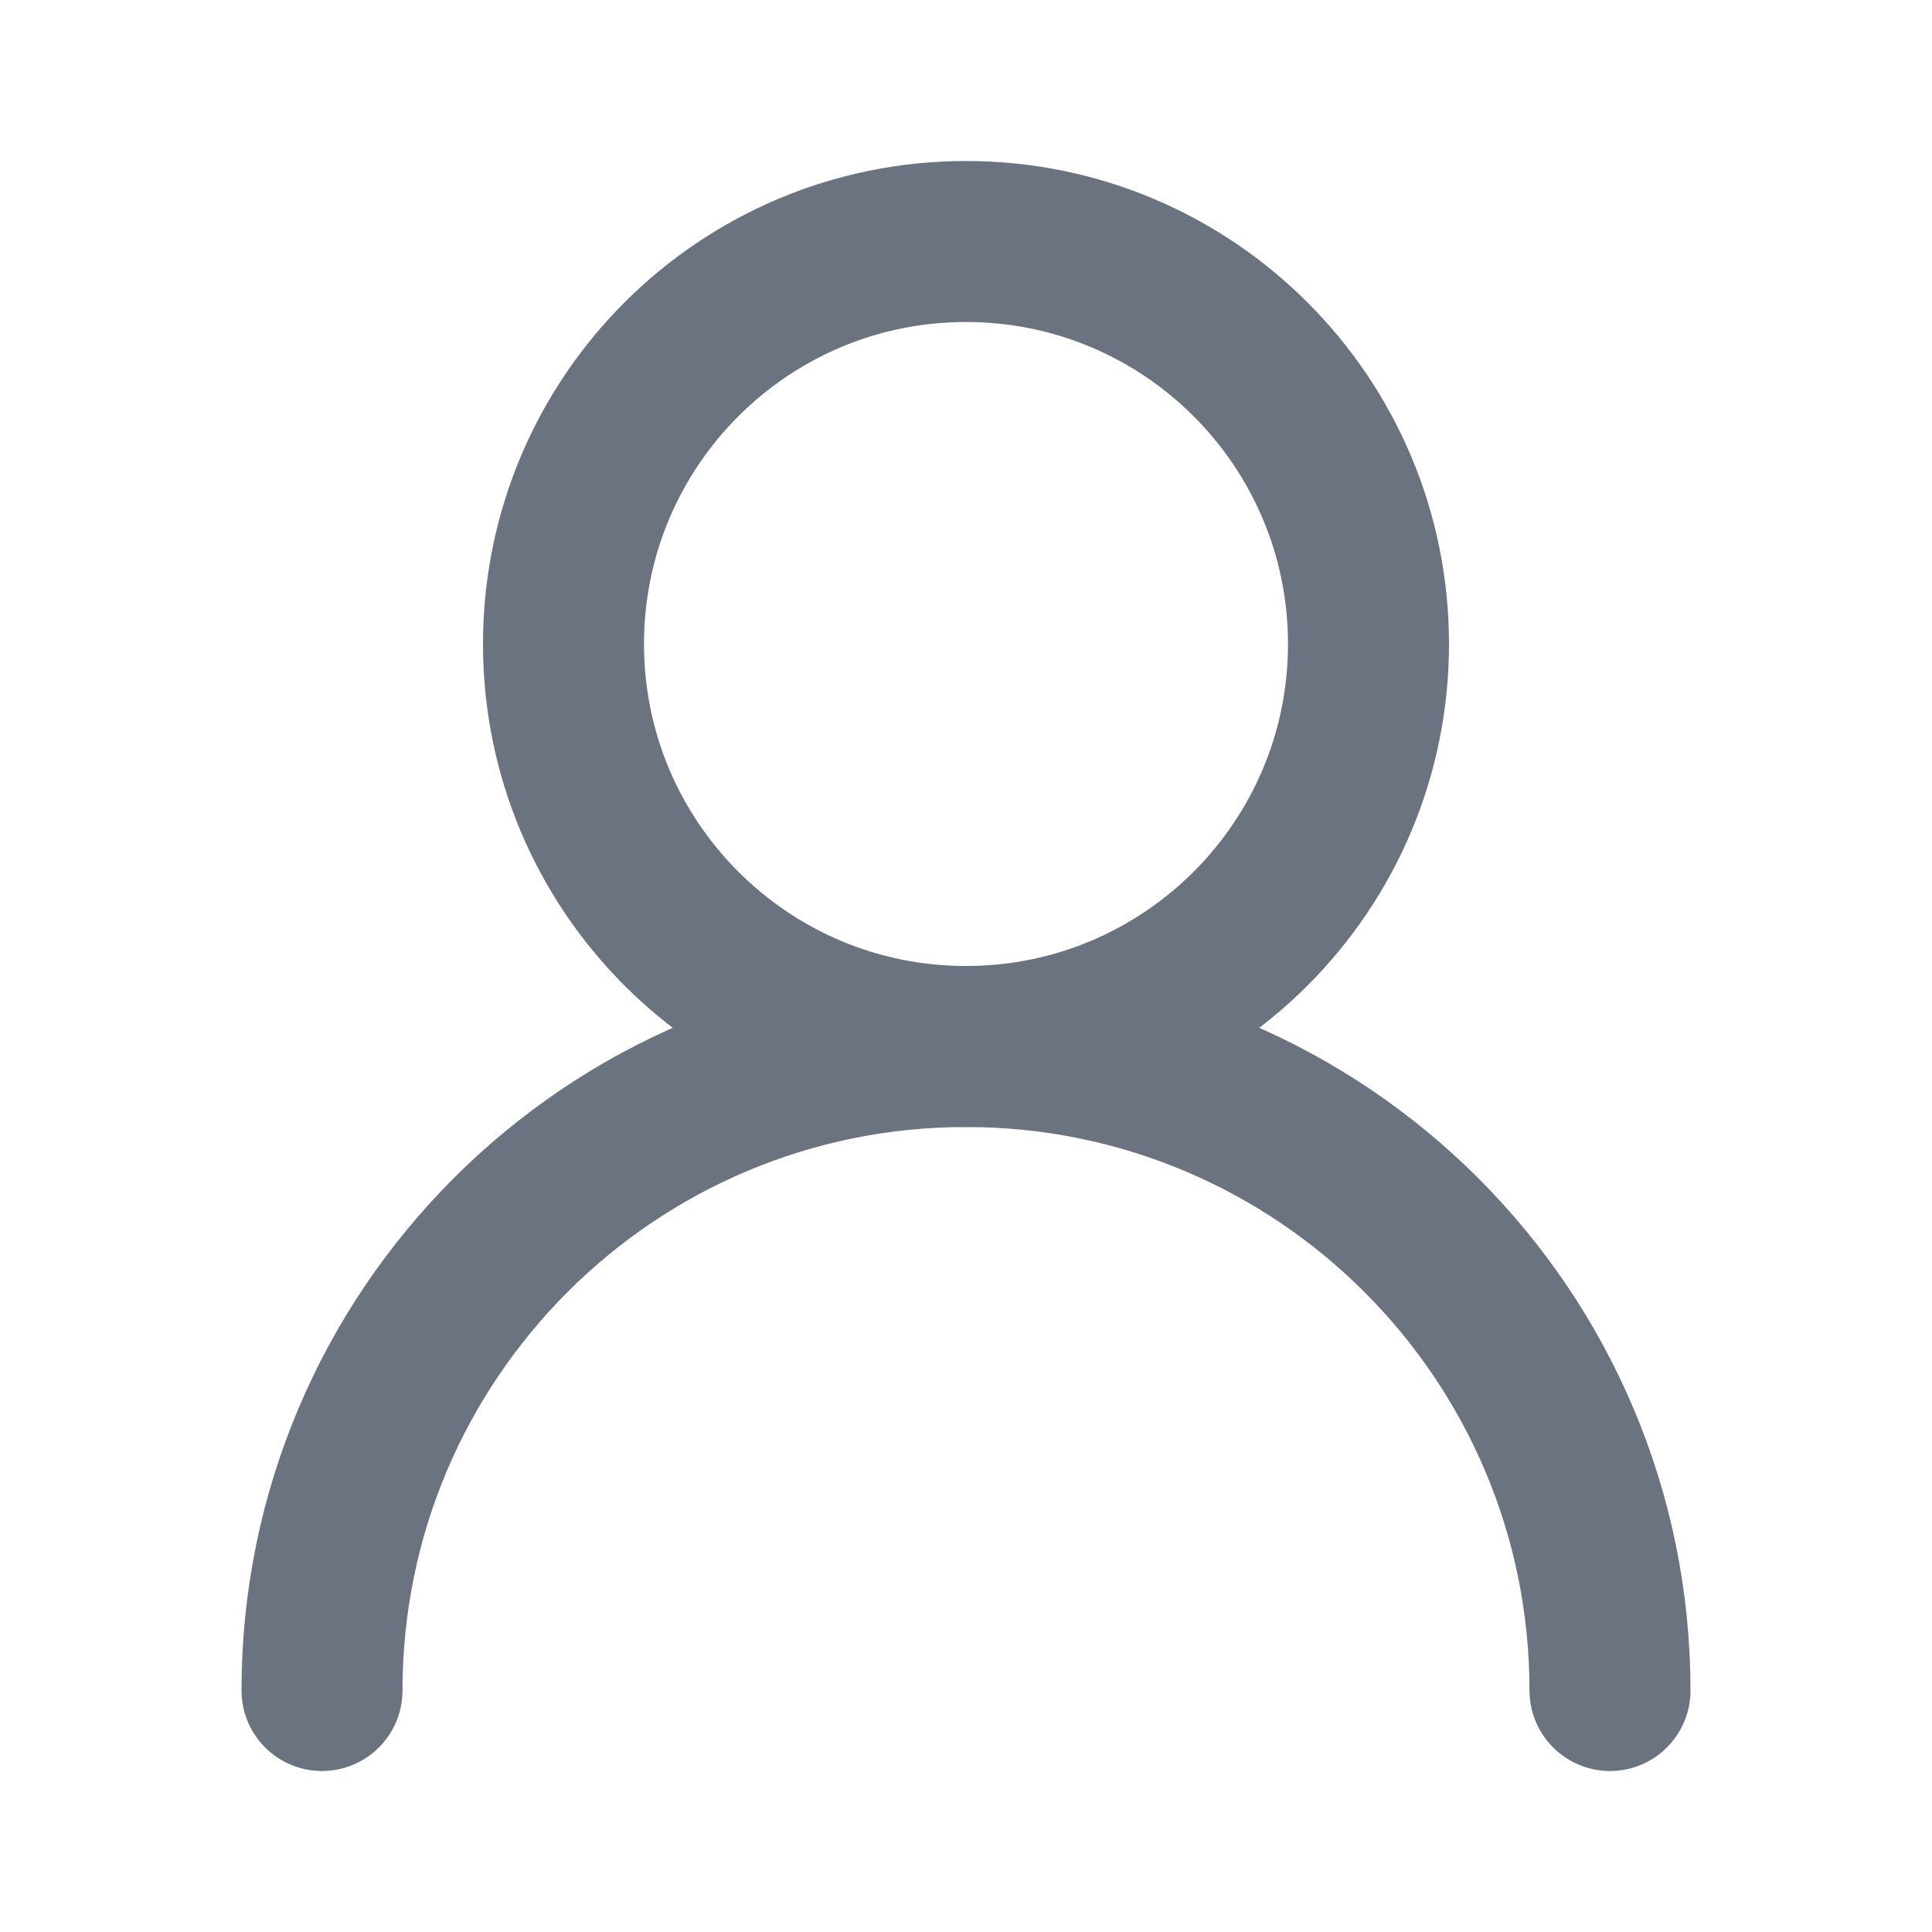
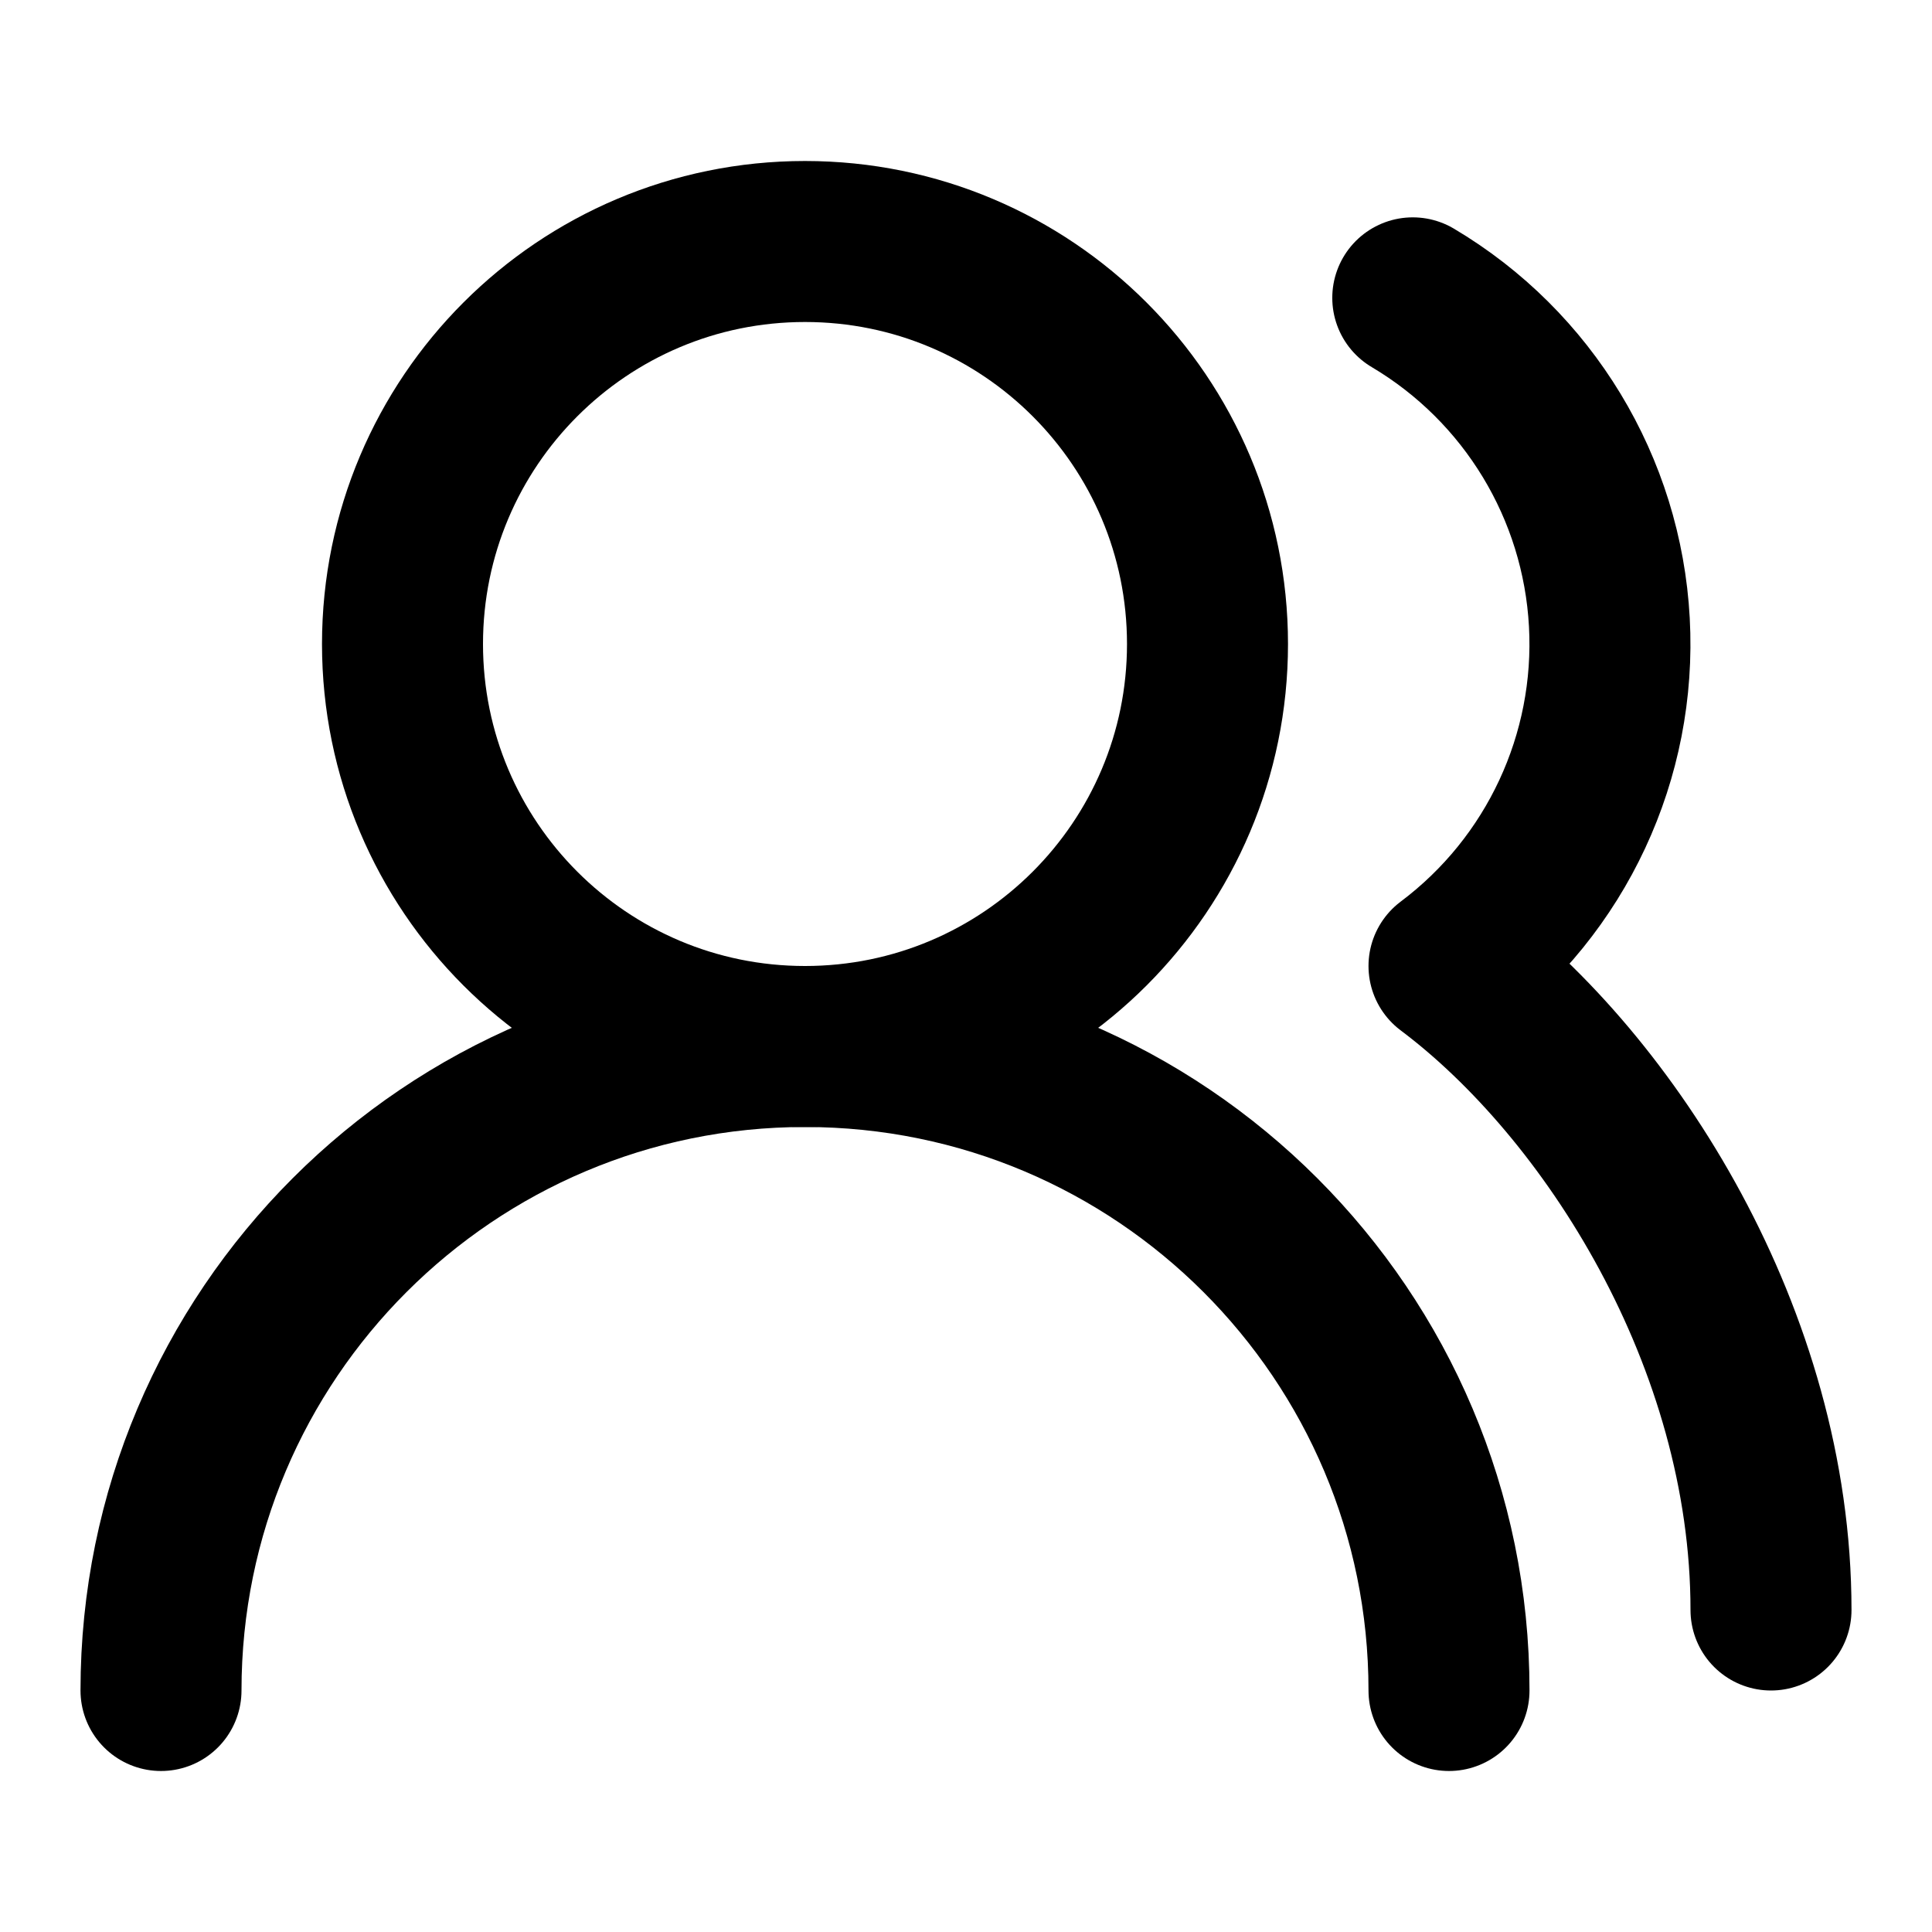
- <svg xmlns="http://www.w3.org/2000/svg" width="150" height="150" viewBox="0 0 24 24" fill="none" stroke="#6B7280" stroke-width="2" stroke-linecap="round" stroke-linejoin="round">
-   <circle cx="12" cy="8" r="5" />
-   <path d="M20 21a8 8 0 0 0-16 0" />
+ <svg xmlns="http://www.w3.org/2000/svg" width="24" height="24" viewBox="0 0 24 24" fill="none" stroke="currentColor" stroke-width="2" stroke-linecap="round" stroke-linejoin="round" class="lucide lucide-users-round-icon lucide-users-round">
+   <path d="M18 21a8 8 0 0 0-16 0" />
+   <circle cx="10" cy="8" r="5" />
+   <path d="M22 20c0-3.37-2-6.5-4-8a5 5 0 0 0-.45-8.3" />
</svg>
